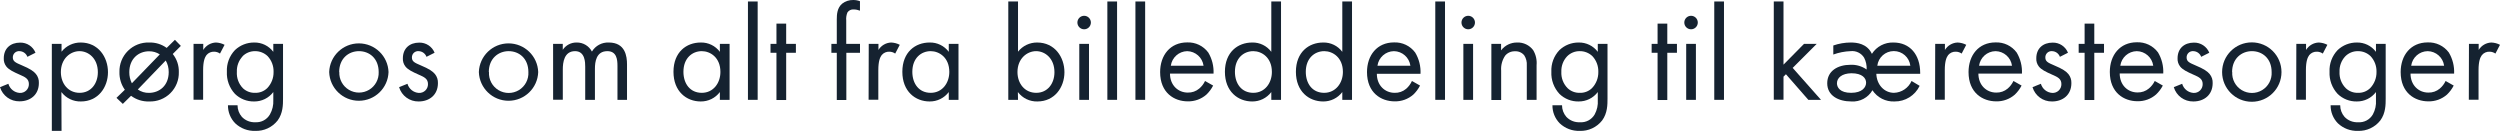
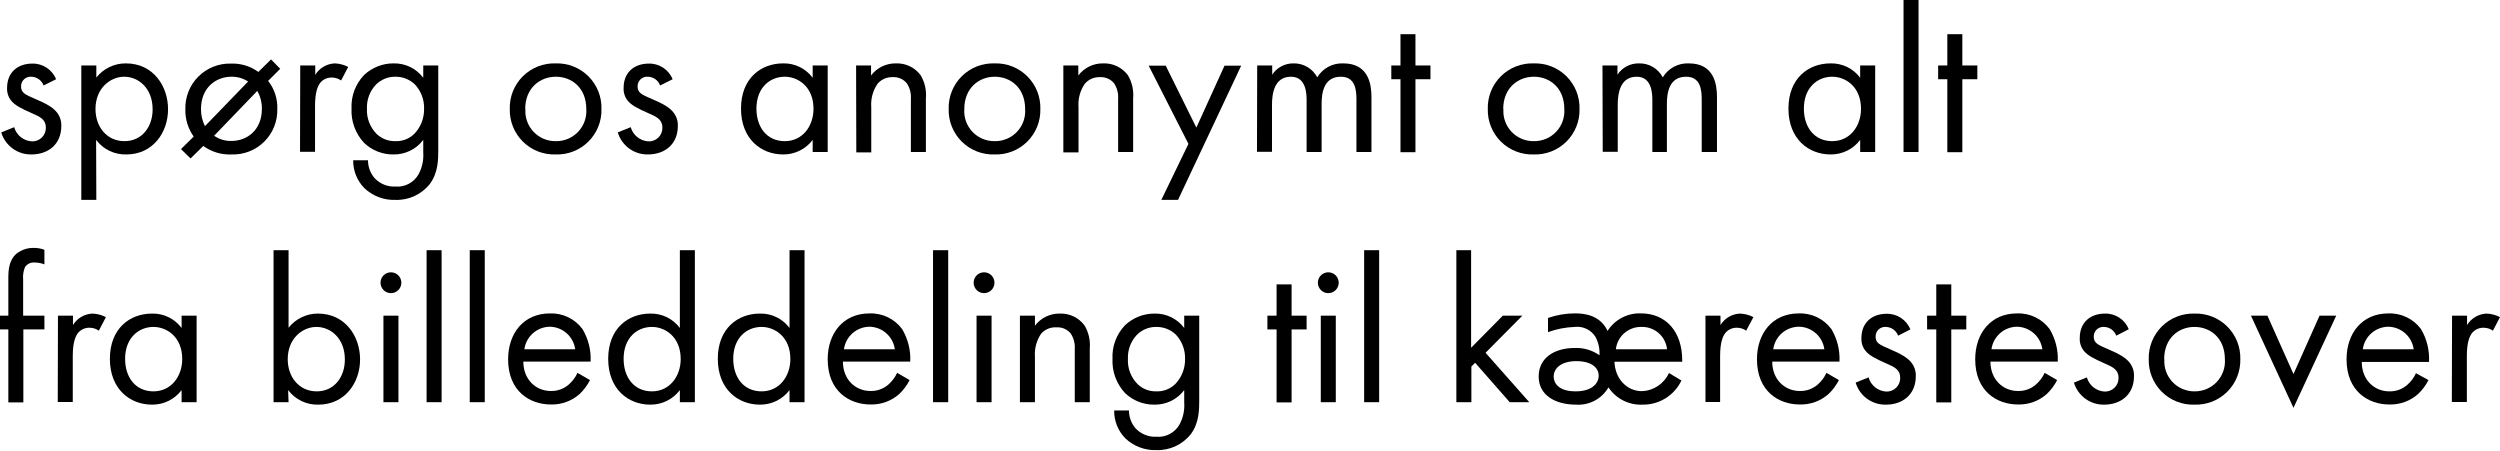
- <svg xmlns="http://www.w3.org/2000/svg" width="740.93" height="38.79" viewBox="0 0 740.93 38.79">
-   <defs>
-     <style>
-       .cls-1 {
-         fill: #152230;
-       }
-     </style>
-   </defs>
+ <svg xmlns="http://www.w3.org/2000/svg" width="479.62" height="86.35" viewBox="0 0 479.62 86.35">
  <g id="Layer_2" data-name="Layer 2">
    <g id="Layer_1-2" data-name="Layer 1">
      <g>
-         <path class="cls-1" d="M8.12,16.84A2.55,2.55,0,0,0,5.8,15.16,1.83,1.83,0,0,0,3.8,17c0,1.2.8,1.56,2.68,2.36,2.4,1,3.52,1.76,4.16,2.56a3.93,3.93,0,0,1,.88,2.68c0,3.48-2.52,5.43-5.72,5.43A5.92,5.92,0,0,1,0,25.83l2.48-1a3.75,3.75,0,0,0,3.36,2.71,2.57,2.57,0,0,0,2.72-2.63c0-1.56-1.12-2.08-2.68-2.76-2-.88-3.28-1.52-4-2.44a3.61,3.61,0,0,1-.76-2.44c0-2.92,2-4.64,4.84-4.64a4.79,4.79,0,0,1,4.56,3Z" />
-         <path class="cls-1" d="M18.24,38.79H15.36V13h2.88v2.32a7.14,7.14,0,0,1,5.68-2.72c5.2,0,8.08,4.32,8.08,8.8s-2.92,8.67-8,8.67a7,7,0,0,1-5.8-2.79ZM29,21.4c0-4.08-2.76-6.24-5.44-6.24s-5.52,2.2-5.52,6.2c0,3.4,2.16,6.15,5.56,6.15S29,24.72,29,21.4Z" />
-         <path class="cls-1" d="M51.2,16A8.2,8.2,0,0,1,53,21.36a8.48,8.48,0,0,1-8.8,8.71,8.48,8.48,0,0,1-5.36-1.68l-2.44,2.4L34.52,29,37,26.6a8.62,8.62,0,0,1-1.6-5.24,8.52,8.52,0,0,1,8.8-8.76,8.35,8.35,0,0,1,5.2,1.6l2.44-2.4,1.76,1.8Zm-3.84.12a5.68,5.68,0,0,0-3.2-.92c-3,0-5.84,2.12-5.84,6.2a7.09,7.09,0,0,0,.76,3.28Zm-6.52,10.4a5.47,5.47,0,0,0,3.32,1c3,0,5.84-2.07,5.84-6.15a6.76,6.76,0,0,0-.88-3.44Z" />
-         <path class="cls-1" d="M57.36,13h2.88v1.8A4.61,4.61,0,0,1,64,12.6a6.08,6.08,0,0,1,2.56.68l-1.36,2.6a3,3,0,0,0-1.68-.56,2.79,2.79,0,0,0-2.32,1c-.48.64-1,1.76-1,4.48v8.75H57.36Z" />
-         <path class="cls-1" d="M81,13h2.88V29.19c0,1.8,0,4.36-1.6,6.52a8.08,8.08,0,0,1-6.64,3.08,8.22,8.22,0,0,1-5.92-2.24,7.48,7.48,0,0,1-2.16-5.36h2.84a5.23,5.23,0,0,0,1.28,3.44,5.14,5.14,0,0,0,4,1.6A4.65,4.65,0,0,0,80,33.91,7.72,7.72,0,0,0,81,29.67V27.28a7,7,0,0,1-5.68,2.79,7.91,7.91,0,0,1-5.68-2.24,9,9,0,0,1-2.4-6.55,8.71,8.71,0,0,1,2.4-6.44,8.18,8.18,0,0,1,5.68-2.24A6.9,6.9,0,0,1,81,15.36Zm-9.12,3.72a6.32,6.32,0,0,0-1.68,4.56A6.4,6.4,0,0,0,72,26.16a5,5,0,0,0,3.56,1.35,4.91,4.91,0,0,0,3.64-1.39,6.73,6.73,0,0,0,1.88-4.8,6.56,6.56,0,0,0-1.76-4.68,5.32,5.32,0,0,0-3.76-1.48A5.15,5.15,0,0,0,71.84,16.72Z" />
-         <path class="cls-1" d="M97.56,21.36a8.8,8.8,0,0,1,17.59,0,8.8,8.8,0,0,1-17.59,0Zm3,0a5.84,5.84,0,1,0,11.67,0c0-4.08-2.79-6.2-5.84-6.2S100.52,17.32,100.52,21.36Z" />
-         <path class="cls-1" d="M126.4,16.84a2.55,2.55,0,0,0-2.32-1.68,1.83,1.83,0,0,0-2,1.88c0,1.2.8,1.56,2.68,2.36,2.4,1,3.51,1.76,4.16,2.56a4,4,0,0,1,.87,2.68c0,3.48-2.52,5.43-5.71,5.43a5.92,5.92,0,0,1-5.8-4.24l2.48-1a3.75,3.75,0,0,0,3.36,2.71,2.57,2.57,0,0,0,2.72-2.63c0-1.56-1.12-2.08-2.68-2.76-2-.88-3.28-1.52-4-2.44a3.61,3.61,0,0,1-.76-2.44c0-2.92,2-4.64,4.84-4.64a4.79,4.79,0,0,1,4.56,3Z" />
-         <path class="cls-1" d="M141.92,21.36a8.8,8.8,0,0,1,17.59,0,8.8,8.8,0,0,1-17.59,0Zm3,0a5.85,5.85,0,1,0,11.68,0c0-4.08-2.8-6.2-5.84-6.2S144.87,17.32,144.87,21.36Z" />
-         <path class="cls-1" d="M163.92,13h2.87v1.76a4.82,4.82,0,0,1,4.12-2.16,5,5,0,0,1,4.52,2.68,5.54,5.54,0,0,1,5-2.68c4.92,0,5.4,4.12,5.4,6.48V29.59H183V19.52c0-1.88-.24-4.36-3-4.36-3.32,0-3.68,3.2-3.68,5.2v9.23h-2.88V19.76c0-1.16,0-4.6-3-4.6-3.28,0-3.64,3.4-3.64,5.4v9h-2.87Z" />
-         <path class="cls-1" d="M213.35,13h2.88V29.59h-2.88V27.28a7,7,0,0,1-5.68,2.79c-4.2,0-8.07-2.95-8.07-8.79s3.83-8.68,8.07-8.68a6.87,6.87,0,0,1,5.68,2.76Zm-10.8,8.28c0,3.56,2,6.23,5.44,6.23s5.52-2.91,5.52-6.19c0-4.28-3-6.16-5.52-6.16C205.15,15.16,202.55,17.24,202.55,21.28Z" />
-         <path class="cls-1" d="M224.55.44V29.59h-2.88V.44Z" />
-         <path class="cls-1" d="M233,15.64v14h-2.88V15.64h-1.76V13h1.76V7H233v6h2.88v2.64Z" />
-         <path class="cls-1" d="M250.83,15.64v14H248V15.64h-1.6V13H248V5.76c0-1.52.12-3.44,1.6-4.68A5.17,5.17,0,0,1,252.87,0a5.57,5.57,0,0,1,2,.36v2.8A5.22,5.22,0,0,0,253,2.8a2,2,0,0,0-1.84.88,5,5,0,0,0-.36,2.4V13h4.08v2.64Z" />
-         <path class="cls-1" d="M257.47,13h2.88v1.8a4.61,4.61,0,0,1,3.76-2.2,6.08,6.08,0,0,1,2.56.68l-1.36,2.6a3,3,0,0,0-1.68-.56,2.79,2.79,0,0,0-2.32,1c-.48.64-1,1.76-1,4.48v8.75h-2.88Z" />
-         <path class="cls-1" d="M281.19,13h2.88V29.59h-2.88V27.28a7,7,0,0,1-5.68,2.79c-4.2,0-8.08-2.95-8.08-8.79s3.84-8.68,8.08-8.68a6.87,6.87,0,0,1,5.68,2.76Zm-10.8,8.28c0,3.56,2,6.23,5.44,6.23s5.52-2.91,5.52-6.19c0-4.28-3-6.16-5.52-6.16C273,15.16,270.39,17.24,270.39,21.28Z" />
-         <path class="cls-1" d="M301.71,29.59h-2.88V.44h2.88V15.32a7.14,7.14,0,0,1,5.68-2.72c5.2,0,8.08,4.32,8.08,8.8s-2.92,8.67-8,8.67a7,7,0,0,1-5.8-2.79Zm10.8-8.19c0-4.08-2.76-6.24-5.44-6.24s-5.52,2.2-5.52,6.2c0,3.4,2.16,6.15,5.56,6.15S312.51,24.72,312.51,21.4Z" />
-         <path class="cls-1" d="M321.31,4.68a2,2,0,1,1-2,2A2,2,0,0,1,321.31,4.68ZM322.75,13V29.59h-2.88V13Z" />
-         <path class="cls-1" d="M331.07.44V29.59h-2.88V.44Z" />
-         <path class="cls-1" d="M339.39.44V29.59h-2.88V.44Z" />
-         <path class="cls-1" d="M359.54,25.36a9.93,9.93,0,0,1-2,2.68,8.1,8.1,0,0,1-5.52,2c-4,0-8.19-2.52-8.19-8.67,0-5,3-8.8,8-8.8a7.42,7.42,0,0,1,6.27,3,11.15,11.15,0,0,1,1.56,6.24H346.75c0,3.44,2.4,5.63,5.27,5.63a5,5,0,0,0,3.4-1.19A6.49,6.49,0,0,0,357.14,24Zm-2.84-5.88a5,5,0,0,0-4.87-4.32A5,5,0,0,0,347,19.48Z" />
-         <path class="cls-1" d="M376.78.44h2.88V29.59h-2.88V27.28a7,7,0,0,1-5.67,2.79c-4.2,0-8.08-2.95-8.08-8.79s3.84-8.68,8.08-8.68a6.85,6.85,0,0,1,5.67,2.76ZM366,21.28c0,3.56,2,6.23,5.44,6.23s5.51-2.91,5.51-6.19c0-4.28-3-6.16-5.51-6.16C368.59,15.16,366,17.24,366,21.28Z" />
-         <path class="cls-1" d="M397.82.44h2.88V29.59h-2.88V27.28a7,7,0,0,1-5.67,2.79c-4.21,0-8.08-2.95-8.08-8.79s3.84-8.68,8.08-8.68a6.86,6.86,0,0,1,5.67,2.76ZM387,21.28c0,3.56,2,6.23,5.43,6.23S398,24.6,398,21.32c0-4.28-3-6.16-5.52-6.16C389.63,15.16,387,17.24,387,21.28Z" />
-         <path class="cls-1" d="M420.86,25.36a9.93,9.93,0,0,1-2,2.68,8.1,8.1,0,0,1-5.52,2c-4,0-8.2-2.52-8.2-8.67,0-5,3-8.8,8-8.8a7.43,7.43,0,0,1,6.28,3A11.15,11.15,0,0,1,421,21.88H408.06c0,3.44,2.4,5.63,5.28,5.63a5,5,0,0,0,3.4-1.19A6.61,6.61,0,0,0,418.46,24ZM418,19.48a5,5,0,0,0-4.88-4.32,5,5,0,0,0-4.88,4.32Z" />
-         <path class="cls-1" d="M428.26.44V29.59h-2.88V.44Z" />
-         <path class="cls-1" d="M435.14,4.68a2,2,0,1,1-2,2A2,2,0,0,1,435.14,4.68ZM436.58,13V29.59H433.7V13Z" />
-         <path class="cls-1" d="M442,13h2.88v1.92a5.86,5.86,0,0,1,4.76-2.32,5.63,5.63,0,0,1,4.76,2.28,7.4,7.4,0,0,1,1,4.44V29.59H452.5V19.4a4.88,4.88,0,0,0-.76-3,3.26,3.26,0,0,0-2.72-1.2,3.63,3.63,0,0,0-2.92,1.28,7,7,0,0,0-1.2,4.48v8.67H442Z" />
-         <path class="cls-1" d="M473.54,13h2.88V29.19c0,1.8,0,4.36-1.6,6.52a8.08,8.08,0,0,1-6.64,3.08,8.22,8.22,0,0,1-5.92-2.24,7.48,7.48,0,0,1-2.16-5.36h2.84a5.23,5.23,0,0,0,1.28,3.44,5.14,5.14,0,0,0,4,1.6,4.65,4.65,0,0,0,4.4-2.32,7.72,7.72,0,0,0,.92-4.24V27.28a7,7,0,0,1-5.68,2.79,7.91,7.91,0,0,1-5.68-2.24,9,9,0,0,1-2.4-6.55,8.71,8.71,0,0,1,2.4-6.44,8.18,8.18,0,0,1,5.68-2.24,6.9,6.9,0,0,1,5.68,2.76Zm-9.12,3.72a6.32,6.32,0,0,0-1.68,4.56,6.4,6.4,0,0,0,1.88,4.88,5,5,0,0,0,3.56,1.35,4.91,4.91,0,0,0,3.64-1.39,6.73,6.73,0,0,0,1.88-4.8,6.56,6.56,0,0,0-1.76-4.68,5.32,5.32,0,0,0-3.76-1.48A5.15,5.15,0,0,0,464.42,16.72Z" />
-         <path class="cls-1" d="M494.14,15.64v14h-2.88V15.64H489.5V13h1.76V7h2.88v6H497v2.64Z" />
-         <path class="cls-1" d="M501.18,4.68a2,2,0,1,1-2,2A2,2,0,0,1,501.18,4.68ZM502.62,13V29.59h-2.88V13Z" />
-         <path class="cls-1" d="M510.94.44V29.59h-2.88V.44Z" />
-         <path class="cls-1" d="M528.58.44V19.16L534.66,13h3.76l-7.12,7.12,8.39,9.47h-3.75L529.3,22l-.72.72v6.83H525.7V.44Z" />
-         <path class="cls-1" d="M568.93,25.44a8.13,8.13,0,0,1-7.47,4.63,7.42,7.42,0,0,1-6.52-3.32,6.71,6.71,0,0,1-6.24,3.32c-3.88,0-7.16-1.75-7.16-5.39s3.08-5.48,6.92-5.48a7.73,7.73,0,0,1,4.76,1.4,6.78,6.78,0,0,0-.76-3.52,4.16,4.16,0,0,0-4-1.92,16.84,16.84,0,0,0-5.12,1V13.48a15.88,15.88,0,0,1,5.16-.88c1.84,0,4.84.32,6.28,3.36a7.28,7.28,0,0,1,6.4-3.36c4.83,0,7.91,3.56,7.91,9v.28h-13c.12,3.28,2.4,5.63,5.24,5.63A5.9,5.9,0,0,0,566.53,24Zm-24.51-.76c0,1.2.88,2.83,4.2,2.83s4.44-1.68,4.44-3-1.08-2.8-4.36-2.8C545.86,21.76,544.42,23.08,544.42,24.68Zm21.75-5.2a4.93,4.93,0,0,0-9.79,0Z" />
-         <path class="cls-1" d="M573.54,13h2.88v1.8a4.61,4.61,0,0,1,3.76-2.2,6.08,6.08,0,0,1,2.56.68l-1.36,2.6a3,3,0,0,0-1.68-.56,2.79,2.79,0,0,0-2.32,1c-.48.64-1,1.76-1,4.48v8.75h-2.88Z" />
-         <path class="cls-1" d="M599.14,25.36a10.14,10.14,0,0,1-2,2.68,8.1,8.1,0,0,1-5.52,2c-4,0-8.2-2.52-8.2-8.67,0-5,3-8.8,8-8.8a7.41,7.41,0,0,1,6.27,3,11.15,11.15,0,0,1,1.56,6.24H586.34c0,3.44,2.4,5.63,5.28,5.63a5,5,0,0,0,3.4-1.19A6.58,6.58,0,0,0,596.73,24Zm-2.84-5.88a5,5,0,0,0-4.88-4.32,5,5,0,0,0-4.88,4.32Z" />
-         <path class="cls-1" d="M610.5,16.84a2.55,2.55,0,0,0-2.32-1.68,1.83,1.83,0,0,0-2,1.88c0,1.2.8,1.56,2.68,2.36,2.4,1,3.52,1.76,4.16,2.56a4,4,0,0,1,.88,2.68c0,3.48-2.52,5.43-5.72,5.43a5.92,5.92,0,0,1-5.8-4.24l2.48-1a3.75,3.75,0,0,0,3.36,2.71,2.57,2.57,0,0,0,2.72-2.63c0-1.56-1.12-2.08-2.68-2.76-2-.88-3.28-1.52-4-2.44a3.61,3.61,0,0,1-.76-2.44c0-2.92,2-4.64,4.84-4.64a4.77,4.77,0,0,1,4.55,3Z" />
-         <path class="cls-1" d="M620.69,15.64v14h-2.87V15.64h-1.76V13h1.76V7h2.87v6h2.88v2.64Z" />
-         <path class="cls-1" d="M641,25.36A9.93,9.93,0,0,1,639,28a8.1,8.1,0,0,1-5.52,2c-4,0-8.19-2.52-8.19-8.67,0-5,3-8.8,8-8.8a7.43,7.43,0,0,1,6.28,3,11.15,11.15,0,0,1,1.56,6.24H628.22c0,3.44,2.39,5.63,5.27,5.63a5,5,0,0,0,3.4-1.19A6.61,6.61,0,0,0,638.61,24Zm-2.84-5.88a5,5,0,0,0-4.88-4.32,5,5,0,0,0-4.88,4.32Z" />
-         <path class="cls-1" d="M652.37,16.84a2.55,2.55,0,0,0-2.32-1.68,1.83,1.83,0,0,0-2,1.88c0,1.2.8,1.56,2.68,2.36,2.4,1,3.52,1.76,4.16,2.56a3.93,3.93,0,0,1,.88,2.68c0,3.48-2.52,5.43-5.72,5.43a5.92,5.92,0,0,1-5.8-4.24l2.48-1a3.75,3.75,0,0,0,3.36,2.71,2.57,2.57,0,0,0,2.72-2.63c0-1.56-1.12-2.08-2.68-2.76-2-.88-3.28-1.52-4-2.44a3.61,3.61,0,0,1-.76-2.44c0-2.92,2-4.64,4.84-4.64a4.79,4.79,0,0,1,4.56,3Z" />
-         <path class="cls-1" d="M658.57,21.36a8.8,8.8,0,0,1,17.6,0,8.8,8.8,0,0,1-17.6,0Zm3,0a5.85,5.85,0,1,0,11.68,0c0-4.08-2.8-6.2-5.84-6.2S661.53,17.32,661.53,21.36Z" />
-         <path class="cls-1" d="M680.57,13h2.88v1.8a4.61,4.61,0,0,1,3.76-2.2,6.08,6.08,0,0,1,2.56.68l-1.36,2.6a3,3,0,0,0-1.68-.56,2.79,2.79,0,0,0-2.32,1c-.48.64-1,1.76-1,4.48v8.75h-2.88Z" />
-         <path class="cls-1" d="M704.17,13h2.88V29.19c0,1.8,0,4.36-1.6,6.52a8.08,8.08,0,0,1-6.64,3.08,8.22,8.22,0,0,1-5.92-2.24,7.48,7.48,0,0,1-2.16-5.36h2.84a5.23,5.23,0,0,0,1.28,3.44,5.14,5.14,0,0,0,4,1.6,4.65,4.65,0,0,0,4.4-2.32,7.72,7.72,0,0,0,.92-4.24V27.28a7,7,0,0,1-5.68,2.79,7.91,7.91,0,0,1-5.68-2.24,9,9,0,0,1-2.4-6.55,8.71,8.71,0,0,1,2.4-6.44,8.18,8.18,0,0,1,5.68-2.24,6.9,6.9,0,0,1,5.68,2.76Zm-9.12,3.72a6.32,6.32,0,0,0-1.68,4.56,6.4,6.4,0,0,0,1.88,4.88,5,5,0,0,0,3.56,1.35,4.91,4.91,0,0,0,3.64-1.39,6.73,6.73,0,0,0,1.88-4.8,6.56,6.56,0,0,0-1.76-4.68,5.32,5.32,0,0,0-3.76-1.48A5.15,5.15,0,0,0,695.05,16.72Z" />
-         <path class="cls-1" d="M727.21,25.36a9.93,9.93,0,0,1-2,2.68,8.1,8.1,0,0,1-5.52,2c-4,0-8.2-2.52-8.2-8.67,0-5,3-8.8,8-8.8a7.43,7.43,0,0,1,6.28,3,11.15,11.15,0,0,1,1.56,6.24H714.41c0,3.44,2.4,5.63,5.28,5.63a5,5,0,0,0,3.4-1.19A6.61,6.61,0,0,0,724.81,24Zm-2.84-5.88a5,5,0,0,0-4.88-4.32,5,5,0,0,0-4.88,4.32Z" />
-         <path class="cls-1" d="M731.73,13h2.88v1.8a4.61,4.61,0,0,1,3.76-2.2,6.08,6.08,0,0,1,2.56.68l-1.36,2.6a3,3,0,0,0-1.68-.56,2.79,2.79,0,0,0-2.32,1c-.48.64-1,1.76-1,4.48v8.75h-2.88Z" />
+         <path d="M-311.64-133.6a2.55,2.55,0,0,0-2.32-1.68,1.83,1.83,0,0,0-2,1.88c0,1.2.8,1.56,2.68,2.36,2.4,1,3.52,1.76,4.16,2.56a3.93,3.93,0,0,1,.88,2.68c0,3.48-2.52,5.43-5.72,5.43a5.92,5.92,0,0,1-5.8-4.23l2.48-1a3.76,3.76,0,0,0,3.36,2.72,2.58,2.58,0,0,0,2.72-2.64c0-1.56-1.12-2.08-2.68-2.76-2-.88-3.28-1.52-4-2.44a3.61,3.61,0,0,1-.76-2.44c0-2.92,2-4.64,4.84-4.64a4.79,4.79,0,0,1,4.56,3Z" transform="translate(320 150)" />
+         <path d="M-301.52-111.65h-2.88v-25.79h2.88v2.32a7.14,7.14,0,0,1,5.68-2.72c5.2,0,8.08,4.32,8.08,8.8s-2.92,8.67-8,8.67a7,7,0,0,1-5.8-2.79Zm10.8-17.39c0-4.08-2.76-6.24-5.44-6.24s-5.52,2.2-5.52,6.2c0,3.4,2.16,6.16,5.56,6.16S-290.72-125.72-290.72-129Z" transform="translate(320 150)" />
+         <path d="M-268.56-134.48a8.2,8.2,0,0,1,1.76,5.4,8.48,8.48,0,0,1-8.8,8.71A8.55,8.55,0,0,1-281-122l-2.44,2.4-1.84-1.8,2.44-2.4a8.6,8.6,0,0,1-1.6-5.24,8.52,8.52,0,0,1,8.8-8.76,8.35,8.35,0,0,1,5.2,1.6l2.44-2.4,1.76,1.8Zm-3.84.12a5.68,5.68,0,0,0-3.2-.92c-3,0-5.84,2.12-5.84,6.2a7.09,7.09,0,0,0,.76,3.28Zm-6.52,10.4a5.47,5.47,0,0,0,3.32,1c3,0,5.84-2.08,5.84-6.16a6.76,6.76,0,0,0-.88-3.44Z" transform="translate(320 150)" />
+         <path d="M-262.4-137.44h2.88v1.8a4.61,4.61,0,0,1,3.76-2.2,6.08,6.08,0,0,1,2.56.68l-1.36,2.6a3,3,0,0,0-1.68-.56,2.79,2.79,0,0,0-2.32,1c-.48.64-1,1.76-1,4.48v8.76h-2.88Z" transform="translate(320 150)" />
+         <path d="M-238.8-137.44h2.88v16.19c0,1.8,0,4.36-1.6,6.52a8.08,8.08,0,0,1-6.64,3.08,8.22,8.22,0,0,1-5.92-2.24,7.48,7.48,0,0,1-2.16-5.36h2.84a5.23,5.23,0,0,0,1.28,3.44,5.14,5.14,0,0,0,4,1.6,4.65,4.65,0,0,0,4.4-2.32,7.68,7.68,0,0,0,.92-4.23v-2.4a7,7,0,0,1-5.68,2.79,8,8,0,0,1-5.68-2.23,9,9,0,0,1-2.4-6.56,8.71,8.71,0,0,1,2.4-6.44,8.18,8.18,0,0,1,5.68-2.24,6.9,6.9,0,0,1,5.68,2.76Zm-9.12,3.72a6.32,6.32,0,0,0-1.68,4.56,6.4,6.4,0,0,0,1.88,4.88,5,5,0,0,0,3.56,1.36,4.91,4.91,0,0,0,3.64-1.4,6.73,6.73,0,0,0,1.88-4.8,6.56,6.56,0,0,0-1.76-4.68,5.32,5.32,0,0,0-3.76-1.48A5.15,5.15,0,0,0-247.92-133.72Z" transform="translate(320 150)" />
+         <path d="M-222.2-129.08a8.52,8.52,0,0,1,8.8-8.76,8.52,8.52,0,0,1,8.79,8.76,8.5,8.5,0,0,1-8.79,8.71A8.51,8.51,0,0,1-222.2-129.08Zm3,0a5.75,5.75,0,0,0,5.84,6.16,5.76,5.76,0,0,0,5.84-6.16c0-4.08-2.8-6.2-5.84-6.2S-219.24-133.12-219.24-129.08Z" transform="translate(320 150)" />
+         <path d="M-193.36-133.6a2.55,2.55,0,0,0-2.32-1.68,1.83,1.83,0,0,0-2,1.88c0,1.2.8,1.56,2.68,2.36,2.4,1,3.52,1.76,4.16,2.56a3.93,3.93,0,0,1,.88,2.68c0,3.48-2.52,5.43-5.72,5.43a5.92,5.92,0,0,1-5.8-4.23l2.48-1a3.76,3.76,0,0,0,3.36,2.72,2.58,2.58,0,0,0,2.72-2.64c0-1.56-1.12-2.08-2.68-2.76-2-.88-3.28-1.52-4-2.44a3.61,3.61,0,0,1-.76-2.44c0-2.92,2-4.64,4.84-4.64a4.79,4.79,0,0,1,4.56,3Z" transform="translate(320 150)" />
+         <path d="M-164.09-137.44h2.88v16.6h-2.88v-2.32a7,7,0,0,1-5.67,2.79c-4.2,0-8.08-2.95-8.08-8.79s3.84-8.68,8.08-8.68a6.85,6.85,0,0,1,5.67,2.76Zm-10.79,8.28c0,3.56,2,6.24,5.44,6.24s5.51-2.92,5.51-6.2c0-4.28-3-6.16-5.51-6.16C-172.28-135.28-174.88-133.2-174.88-129.16Z" transform="translate(320 150)" />
+         <path d="M-155.76-137.44h2.87v1.92a5.87,5.87,0,0,1,4.76-2.32,5.63,5.63,0,0,1,4.76,2.28,7.4,7.4,0,0,1,1,4.44v10.28h-2.88V-131a4.88,4.88,0,0,0-.76-3,3.26,3.26,0,0,0-2.72-1.2,3.63,3.63,0,0,0-2.92,1.28,7,7,0,0,0-1.2,4.48v8.68h-2.87Z" transform="translate(320 150)" />
+         <path d="M-138-129.08a8.52,8.52,0,0,1,8.8-8.76,8.52,8.52,0,0,1,8.79,8.76,8.5,8.5,0,0,1-8.79,8.71A8.51,8.51,0,0,1-138-129.08Zm3,0a5.75,5.75,0,0,0,5.84,6.16,5.75,5.75,0,0,0,5.83-6.16c0-4.08-2.8-6.2-5.83-6.2S-135-133.12-135-129.08Z" transform="translate(320 150)" />
+         <path d="M-116-137.44h2.87v1.92a5.87,5.87,0,0,1,4.76-2.32,5.63,5.63,0,0,1,4.76,2.28,7.4,7.4,0,0,1,1,4.44v10.28h-2.88V-131a4.88,4.88,0,0,0-.76-3,3.26,3.26,0,0,0-2.72-1.2,3.63,3.63,0,0,0-2.92,1.28,7,7,0,0,0-1.2,4.48v8.68H-116Z" transform="translate(320 150)" />
+         <path d="M-92-122.4l-7.63-15h3.27l5.88,11.88,5.4-11.88h3.2L-94-111.65h-3.2Z" transform="translate(320 150)" />
+         <path d="M-78.81-137.44h2.88v1.76a4.82,4.82,0,0,1,4.12-2.16,5,5,0,0,1,4.52,2.68,5.54,5.54,0,0,1,5-2.68c4.92,0,5.4,4.12,5.4,6.48v10.52h-2.88v-10.08c0-1.88-.24-4.36-3-4.36-3.32,0-3.68,3.2-3.68,5.2v9.24h-2.88v-9.84c0-1.16,0-4.6-3-4.6-3.28,0-3.64,3.4-3.64,5.4v9h-2.88Z" transform="translate(320 150)" />
+         <path d="M-48.45-134.8v14h-2.87v-14h-1.76v-2.64h1.76v-6h2.87v6h2.88v2.64Z" transform="translate(320 150)" />
+         <path d="M-34.57-129.08a8.52,8.52,0,0,1,8.8-8.76,8.52,8.52,0,0,1,8.8,8.76,8.51,8.51,0,0,1-8.8,8.71A8.51,8.51,0,0,1-34.57-129.08Zm3,0a5.75,5.75,0,0,0,5.84,6.16,5.76,5.76,0,0,0,5.84-6.16c0-4.08-2.8-6.2-5.84-6.2S-31.61-133.12-31.61-129.08Z" transform="translate(320 150)" />
+         <path d="M-12.57-137.44h2.88v1.76a4.82,4.82,0,0,1,4.12-2.16A5,5,0,0,1-1-135.16a5.54,5.54,0,0,1,5-2.68c4.92,0,5.4,4.12,5.4,6.48v10.52H6.47v-10.08c0-1.88-.24-4.36-3-4.36-3.32,0-3.68,3.2-3.68,5.2v9.24H-3v-9.84c0-1.16,0-4.6-3-4.6-3.28,0-3.64,3.4-3.64,5.4v9h-2.88Z" transform="translate(320 150)" />
+         <path d="M36.87-137.44h2.88v16.6H36.87v-2.32a7,7,0,0,1-5.68,2.79c-4.2,0-8.08-2.95-8.08-8.79s3.84-8.68,8.08-8.68a6.87,6.87,0,0,1,5.68,2.76Zm-10.8,8.28c0,3.56,2,6.24,5.44,6.24s5.52-2.92,5.52-6.2c0-4.28-3-6.16-5.52-6.16C28.67-135.28,26.07-133.2,26.07-129.16Z" transform="translate(320 150)" />
+         <path d="M48.07-150v29.16H45.19V-150Z" transform="translate(320 150)" />
+         <path d="M56.47-134.8v14H53.59v-14H51.83v-2.64h1.76v-6h2.88v6h2.88v2.64Z" transform="translate(320 150)" />
+         <path d="M-315.52-86.8v14h-2.88v-14H-320v-2.64h1.6v-7.24c0-1.52.12-3.44,1.6-4.68a5.17,5.17,0,0,1,3.32-1.08,5.57,5.57,0,0,1,2,.36v2.8a5.22,5.22,0,0,0-1.88-.36,2,2,0,0,0-1.84.88,5,5,0,0,0-.36,2.4v6.92h4.08v2.64Z" transform="translate(320 150)" />
+         <path d="M-308.88-89.44H-306v1.8a4.61,4.61,0,0,1,3.76-2.2,6.08,6.08,0,0,1,2.56.68l-1.36,2.6a3,3,0,0,0-1.68-.56,2.79,2.79,0,0,0-2.32,1c-.48.64-1,1.76-1,4.48v8.76h-2.88Z" transform="translate(320 150)" />
+         <path d="M-285.16-89.44h2.88v16.6h-2.88v-2.32a7,7,0,0,1-5.68,2.79c-4.2,0-8.08-2.95-8.08-8.79s3.84-8.68,8.08-8.68a6.87,6.87,0,0,1,5.68,2.76ZM-296-81.16c0,3.56,2,6.24,5.44,6.24s5.52-2.92,5.52-6.2c0-4.28-3-6.16-5.52-6.16C-293.36-87.28-296-85.2-296-81.16Z" transform="translate(320 150)" />
+         <path d="M-264.64-72.84h-2.88V-102h2.88v14.88A7.14,7.14,0,0,1-259-89.84c5.2,0,8.08,4.32,8.08,8.8s-2.92,8.67-8,8.67a7,7,0,0,1-5.8-2.79Zm10.8-8.2c0-4.08-2.76-6.24-5.44-6.24s-5.52,2.2-5.52,6.2c0,3.4,2.16,6.16,5.56,6.16S-253.84-77.72-253.84-81Z" transform="translate(320 150)" />
+         <path d="M-245-97.76a2,2,0,0,1,2,2,2,2,0,0,1-2,2,2,2,0,0,1-2-2A2,2,0,0,1-245-97.76Zm1.44,8.32v16.6h-2.88v-16.6Z" transform="translate(320 150)" />
+         <path d="M-235.28-102v29.16h-2.88V-102Z" transform="translate(320 150)" />
+         <path d="M-227-102v29.16h-2.88V-102Z" transform="translate(320 150)" />
+         <path d="M-206.81-77.08a9.93,9.93,0,0,1-2,2.68,8,8,0,0,1-5.52,2c-4,0-8.19-2.51-8.19-8.67,0-5,3-8.8,8-8.8a7.42,7.42,0,0,1,6.27,3,11.15,11.15,0,0,1,1.56,6.24H-219.6c0,3.44,2.4,5.64,5.27,5.64a5,5,0,0,0,3.4-1.2,6.61,6.61,0,0,0,1.72-2.28ZM-209.65-83a5,5,0,0,0-4.87-4.32A5,5,0,0,0-219.4-83Z" transform="translate(320 150)" />
+         <path d="M-189.57-102h2.88v29.16h-2.88v-2.32a7,7,0,0,1-5.68,2.79c-4.2,0-8.07-2.95-8.07-8.79s3.84-8.68,8.07-8.68a6.87,6.87,0,0,1,5.68,2.76Zm-10.79,20.84c0,3.56,2,6.24,5.43,6.24s5.52-2.92,5.52-6.2c0-4.28-3-6.16-5.52-6.16C-197.77-87.28-200.36-85.2-200.36-81.16Z" transform="translate(320 150)" />
+         <path d="M-168.53-102h2.88v29.16h-2.88v-2.32a7,7,0,0,1-5.68,2.79c-4.2,0-8.08-2.95-8.08-8.79s3.84-8.68,8.08-8.68a6.87,6.87,0,0,1,5.68,2.76Zm-10.8,20.84c0,3.56,2,6.24,5.44,6.24s5.52-2.92,5.52-6.2c0-4.28-3-6.16-5.52-6.16C-176.73-87.28-179.33-85.2-179.33-81.16Z" transform="translate(320 150)" />
+         <path d="M-145.49-77.08a9.93,9.93,0,0,1-2,2.68,8,8,0,0,1-5.52,2c-4,0-8.2-2.51-8.2-8.67,0-5,3-8.8,8-8.8a7.43,7.43,0,0,1,6.28,3,11.15,11.15,0,0,1,1.56,6.24h-12.92c0,3.44,2.4,5.64,5.28,5.64a5,5,0,0,0,3.4-1.2,6.61,6.61,0,0,0,1.72-2.28ZM-148.33-83a5,5,0,0,0-4.88-4.32A5,5,0,0,0-158.09-83Z" transform="translate(320 150)" />
+         <path d="M-138.09-102v29.16H-141V-102Z" transform="translate(320 150)" />
+         <path d="M-131.21-97.76a2,2,0,0,1,2,2,2,2,0,0,1-2,2,2,2,0,0,1-2-2A2,2,0,0,1-131.21-97.76Zm1.44,8.32v16.6h-2.88v-16.6Z" transform="translate(320 150)" />
+         <path d="M-124.33-89.44h2.88v1.92a5.86,5.86,0,0,1,4.76-2.32,5.63,5.63,0,0,1,4.76,2.28,7.4,7.4,0,0,1,1,4.44v10.28h-2.88V-83a4.88,4.88,0,0,0-.76-3,3.26,3.26,0,0,0-2.72-1.2A3.63,3.63,0,0,0-120.25-86a7,7,0,0,0-1.2,4.48v8.68h-2.88Z" transform="translate(320 150)" />
+         <path d="M-92.81-89.44h2.88v16.19c0,1.8,0,4.36-1.6,6.52a8.08,8.08,0,0,1-6.64,3.08,8.22,8.22,0,0,1-5.92-2.24,7.48,7.48,0,0,1-2.16-5.36h2.84a5.23,5.23,0,0,0,1.28,3.44,5.14,5.14,0,0,0,4,1.6,4.65,4.65,0,0,0,4.4-2.32,7.68,7.68,0,0,0,.92-4.23v-2.4a7,7,0,0,1-5.68,2.79,8,8,0,0,1-5.68-2.23,9,9,0,0,1-2.4-6.56,8.71,8.71,0,0,1,2.4-6.44,8.18,8.18,0,0,1,5.68-2.24,6.9,6.9,0,0,1,5.68,2.76Zm-9.12,3.72a6.32,6.32,0,0,0-1.68,4.56,6.4,6.4,0,0,0,1.88,4.88,5,5,0,0,0,3.56,1.36,4.91,4.91,0,0,0,3.64-1.4,6.73,6.73,0,0,0,1.88-4.8,6.56,6.56,0,0,0-1.76-4.68,5.32,5.32,0,0,0-3.76-1.48A5.15,5.15,0,0,0-101.93-85.72Z" transform="translate(320 150)" />
+         <path d="M-72.21-86.8v14h-2.88v-14h-1.76v-2.64h1.76v-6h2.88v6h2.88v2.64Z" transform="translate(320 150)" />
+         <path d="M-65.17-97.76a2,2,0,0,1,2,2,2,2,0,0,1-2,2,2,2,0,0,1-2-2A2,2,0,0,1-65.17-97.76Zm1.44,8.32v16.6h-2.88v-16.6Z" transform="translate(320 150)" />
+         <path d="M-55.41-102v29.16h-2.88V-102Z" transform="translate(320 150)" />
+         <path d="M-37.77-102v18.72l6.08-6.16h3.75L-35-82.32l8.39,9.48h-3.75L-37-80.4l-.72.72v6.84h-2.88V-102Z" transform="translate(320 150)" />
+         <path d="M2.58-77A8.12,8.12,0,0,1-4.9-72.37a7.43,7.43,0,0,1-6.52-3.31,6.68,6.68,0,0,1-6.23,3.31c-3.88,0-7.16-1.75-7.16-5.39s3.08-5.48,6.92-5.48a7.68,7.68,0,0,1,4.75,1.4,6.78,6.78,0,0,0-.76-3.52,4.13,4.13,0,0,0-4-1.92,16.84,16.84,0,0,0-5.12,1V-89a15.88,15.88,0,0,1,5.16-.88c1.84,0,4.83.32,6.27,3.36a7.28,7.28,0,0,1,6.4-3.36c4.84,0,7.92,3.56,7.92,9v.28h-13c.12,3.28,2.4,5.64,5.24,5.64A5.91,5.91,0,0,0,.18-78.44Zm-24.51-.76c0,1.2.88,2.84,4.2,2.84s4.44-1.68,4.44-3-1.08-2.8-4.36-2.8C-20.49-80.68-21.93-79.36-21.93-77.76ZM-.18-83A4.79,4.79,0,0,0-5.1-87.28,4.83,4.83,0,0,0-10-83Z" transform="translate(320 150)" />
+         <path d="M7.19-89.44h2.88v1.8a4.61,4.61,0,0,1,3.76-2.2,6.08,6.08,0,0,1,2.56.68L15-86.56a3,3,0,0,0-1.68-.56,2.79,2.79,0,0,0-2.32,1c-.48.64-1,1.76-1,4.48v8.76H7.19Z" transform="translate(320 150)" />
+         <path d="M32.79-77.08a9.93,9.93,0,0,1-2,2.68,8,8,0,0,1-5.52,2c-4,0-8.2-2.51-8.2-8.67,0-5,3-8.8,8-8.8a7.43,7.43,0,0,1,6.28,3,11.14,11.14,0,0,1,1.55,6.24H20c0,3.44,2.4,5.64,5.28,5.64a5,5,0,0,0,3.4-1.2,6.61,6.61,0,0,0,1.72-2.28ZM30-83a5,5,0,0,0-4.88-4.32A5,5,0,0,0,20.19-83Z" transform="translate(320 150)" />
+         <path d="M44.15-85.6a2.57,2.57,0,0,0-2.32-1.68,1.83,1.83,0,0,0-2,1.88c0,1.2.8,1.56,2.68,2.36,2.39,1,3.51,1.76,4.15,2.56a3.93,3.93,0,0,1,.88,2.68c0,3.48-2.52,5.43-5.71,5.43A5.92,5.92,0,0,1,36-76.6l2.48-1a3.75,3.75,0,0,0,3.35,2.72,2.58,2.58,0,0,0,2.72-2.64c0-1.56-1.11-2.08-2.68-2.76-2-.88-3.27-1.52-4-2.44a3.61,3.61,0,0,1-.76-2.44c0-2.92,2-4.64,4.83-4.64a4.78,4.78,0,0,1,4.56,3Z" transform="translate(320 150)" />
+         <path d="M54.35-86.8v14H51.47v-14H49.71v-2.64h1.76v-6h2.88v6h2.88v2.64Z" transform="translate(320 150)" />
+         <path d="M74.66-77.08a9.93,9.93,0,0,1-2,2.68,8,8,0,0,1-5.52,2c-4,0-8.2-2.51-8.2-8.67,0-5,3-8.8,8-8.8a7.43,7.43,0,0,1,6.28,3,11.15,11.15,0,0,1,1.56,6.24H61.86c0,3.44,2.4,5.64,5.28,5.64a5,5,0,0,0,3.4-1.2,6.61,6.61,0,0,0,1.72-2.28ZM71.82-83a5,5,0,0,0-4.88-4.32A5,5,0,0,0,62.06-83Z" transform="translate(320 150)" />
+         <path d="M86-85.6a2.55,2.55,0,0,0-2.32-1.68,1.83,1.83,0,0,0-2,1.88c0,1.2.8,1.56,2.68,2.36,2.4,1,3.52,1.76,4.16,2.56a3.93,3.93,0,0,1,.88,2.68c0,3.48-2.52,5.43-5.72,5.43a5.93,5.93,0,0,1-5.8-4.23l2.48-1a3.76,3.76,0,0,0,3.36,2.72,2.58,2.58,0,0,0,2.72-2.64c0-1.56-1.12-2.08-2.68-2.76-2-.88-3.28-1.52-4-2.44A3.61,3.61,0,0,1,79-85.2c0-2.92,2-4.64,4.84-4.64a4.79,4.79,0,0,1,4.56,3Z" transform="translate(320 150)" />
+         <path d="M92.23-81.08A8.52,8.52,0,0,1,101-89.84a8.52,8.52,0,0,1,8.8,8.76,8.51,8.51,0,0,1-8.8,8.71A8.5,8.5,0,0,1,92.23-81.08Zm3,0A5.75,5.75,0,0,0,101-74.92a5.76,5.76,0,0,0,5.84-6.16c0-4.08-2.8-6.2-5.84-6.2S95.19-85.12,95.19-81.08Z" transform="translate(320 150)" />
+         <path d="M115-89.44l5,11.2,5-11.2h3.2L120-71.76l-8.16-17.68Z" transform="translate(320 150)" />
+         <path d="M145.9-77.08a9.93,9.93,0,0,1-2,2.68,8,8,0,0,1-5.52,2c-4,0-8.2-2.51-8.2-8.67,0-5,3-8.8,8-8.8a7.43,7.43,0,0,1,6.28,3A11.15,11.15,0,0,1,146-80.56H133.1c0,3.44,2.4,5.64,5.28,5.64a5,5,0,0,0,3.4-1.2,6.61,6.61,0,0,0,1.72-2.28ZM143.06-83a5,5,0,0,0-4.88-4.32A5,5,0,0,0,133.3-83Z" transform="translate(320 150)" />
+         <path d="M150.42-89.44h2.88v1.8a4.61,4.61,0,0,1,3.76-2.2,6.08,6.08,0,0,1,2.56.68l-1.36,2.6a3,3,0,0,0-1.68-.56,2.79,2.79,0,0,0-2.32,1c-.48.64-1,1.76-1,4.48v8.76h-2.88Z" transform="translate(320 150)" />
      </g>
    </g>
  </g>
</svg>
